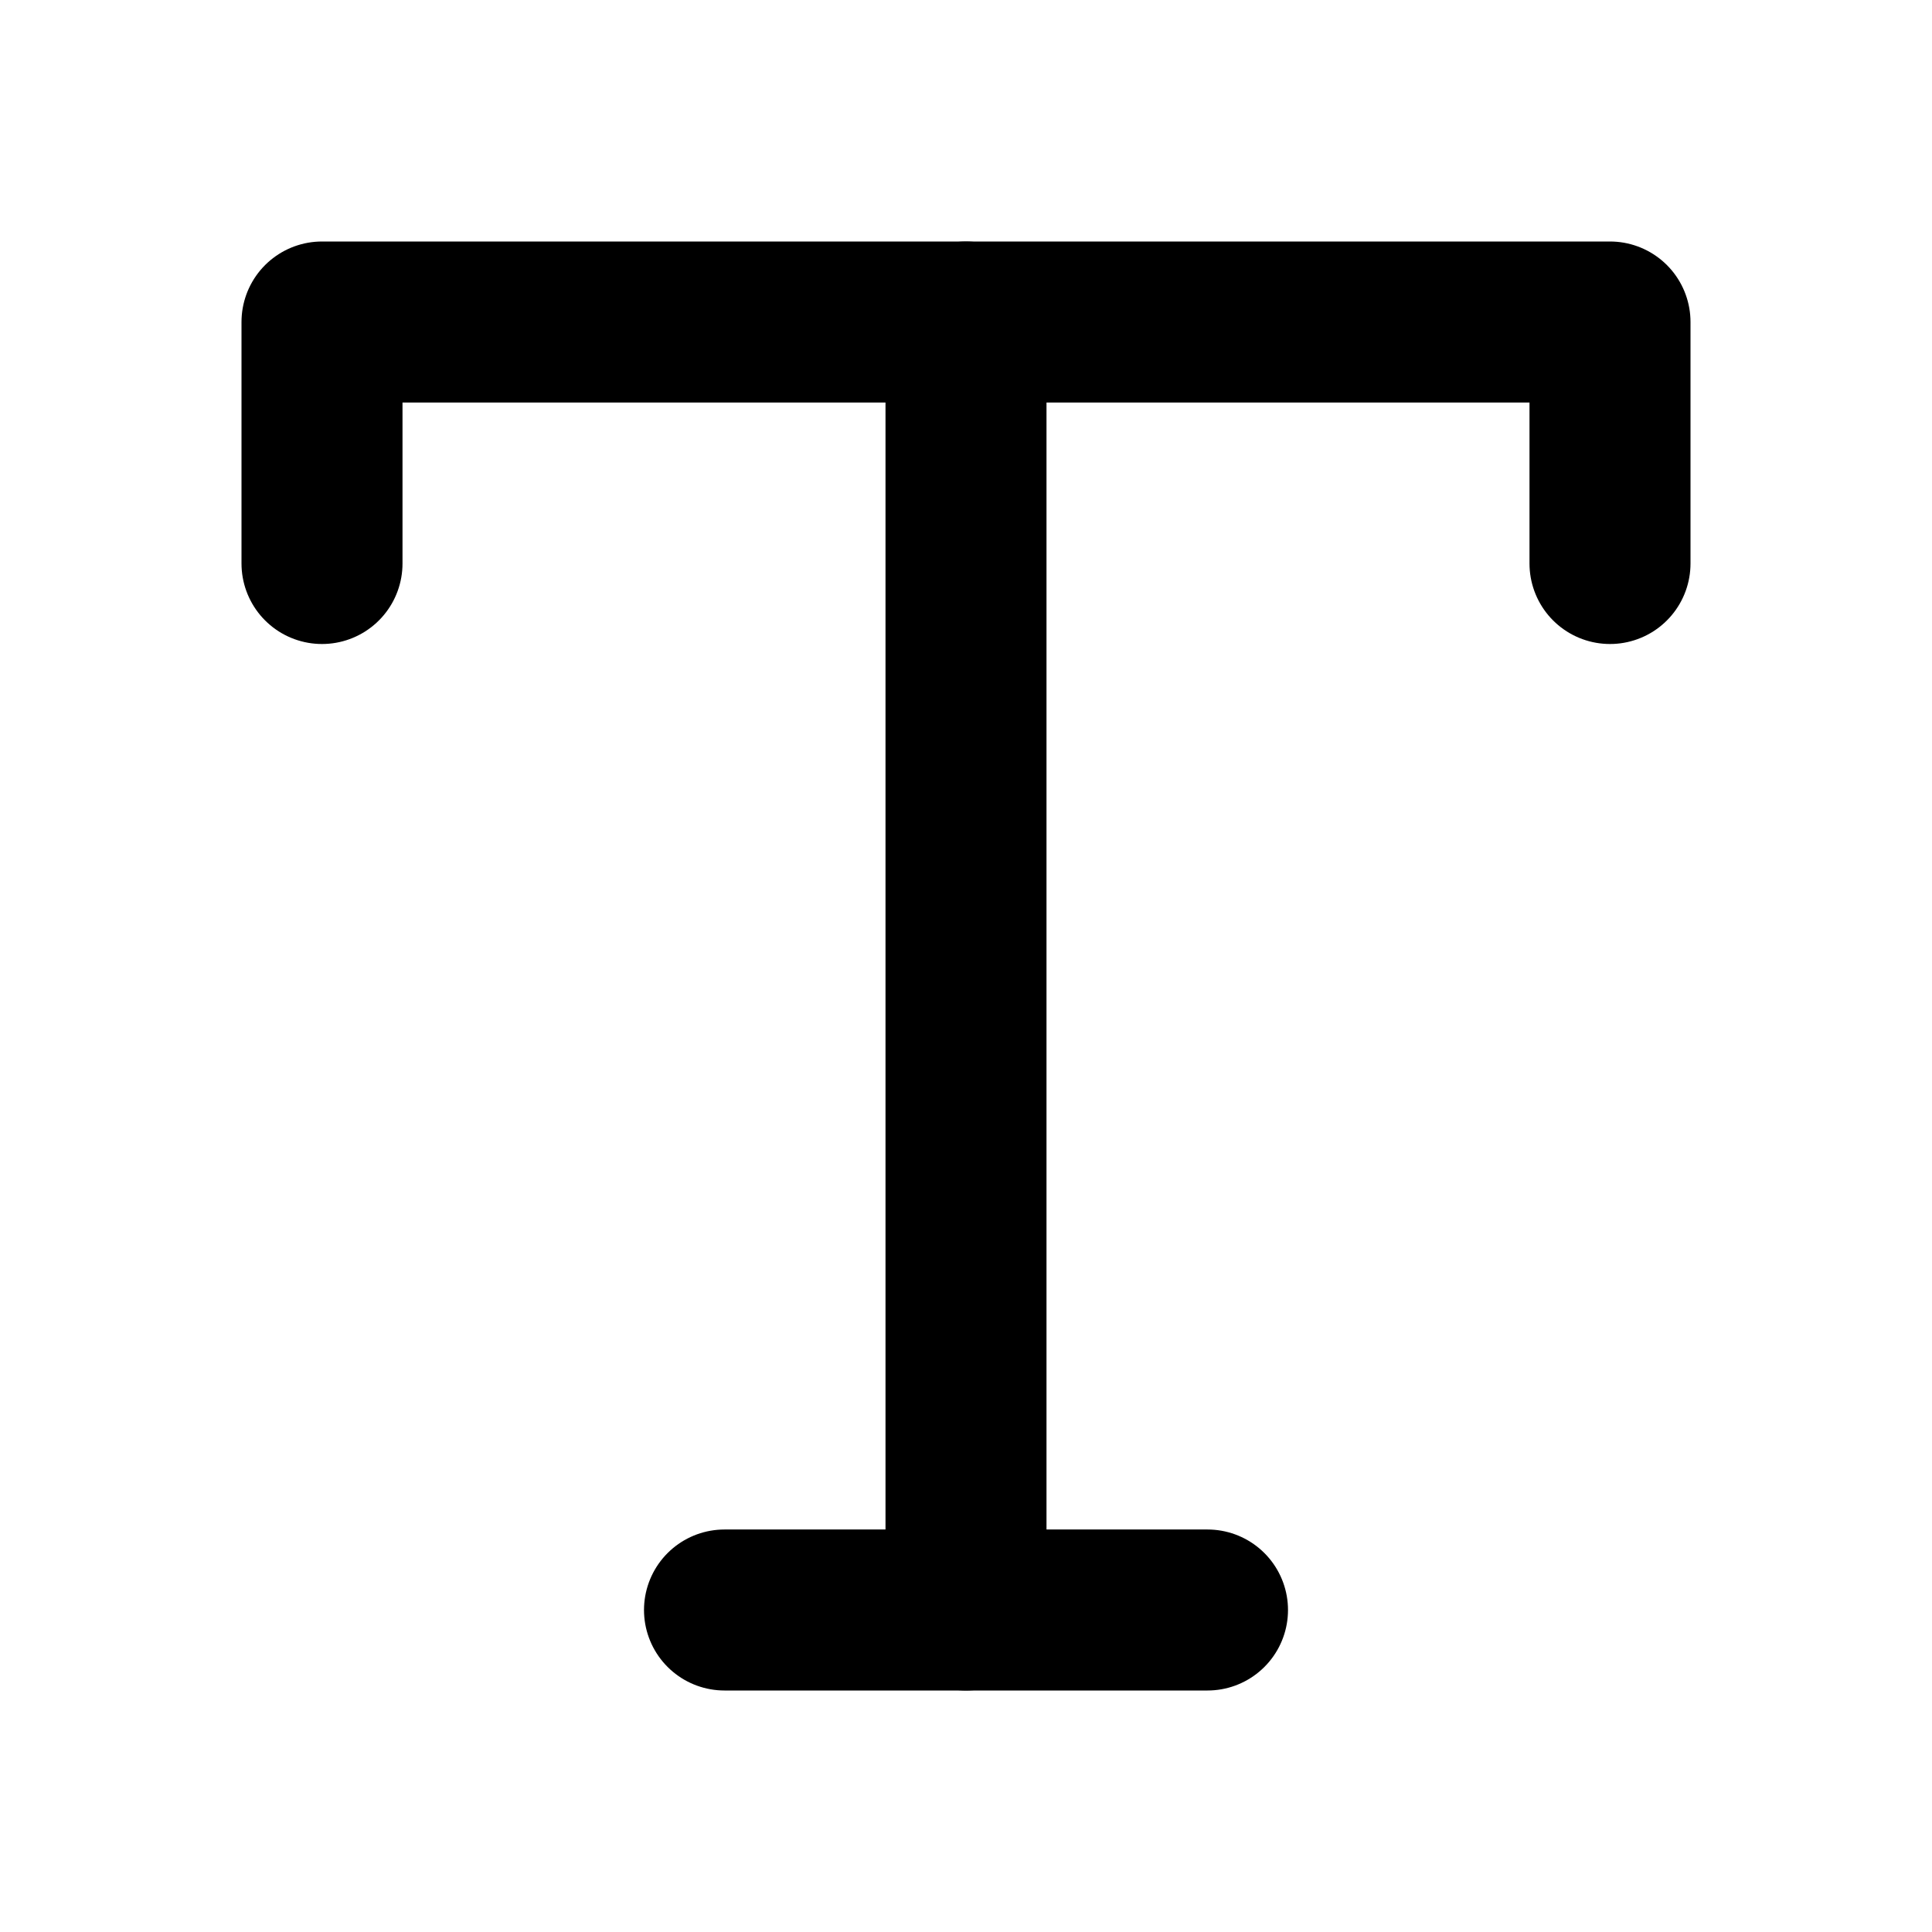
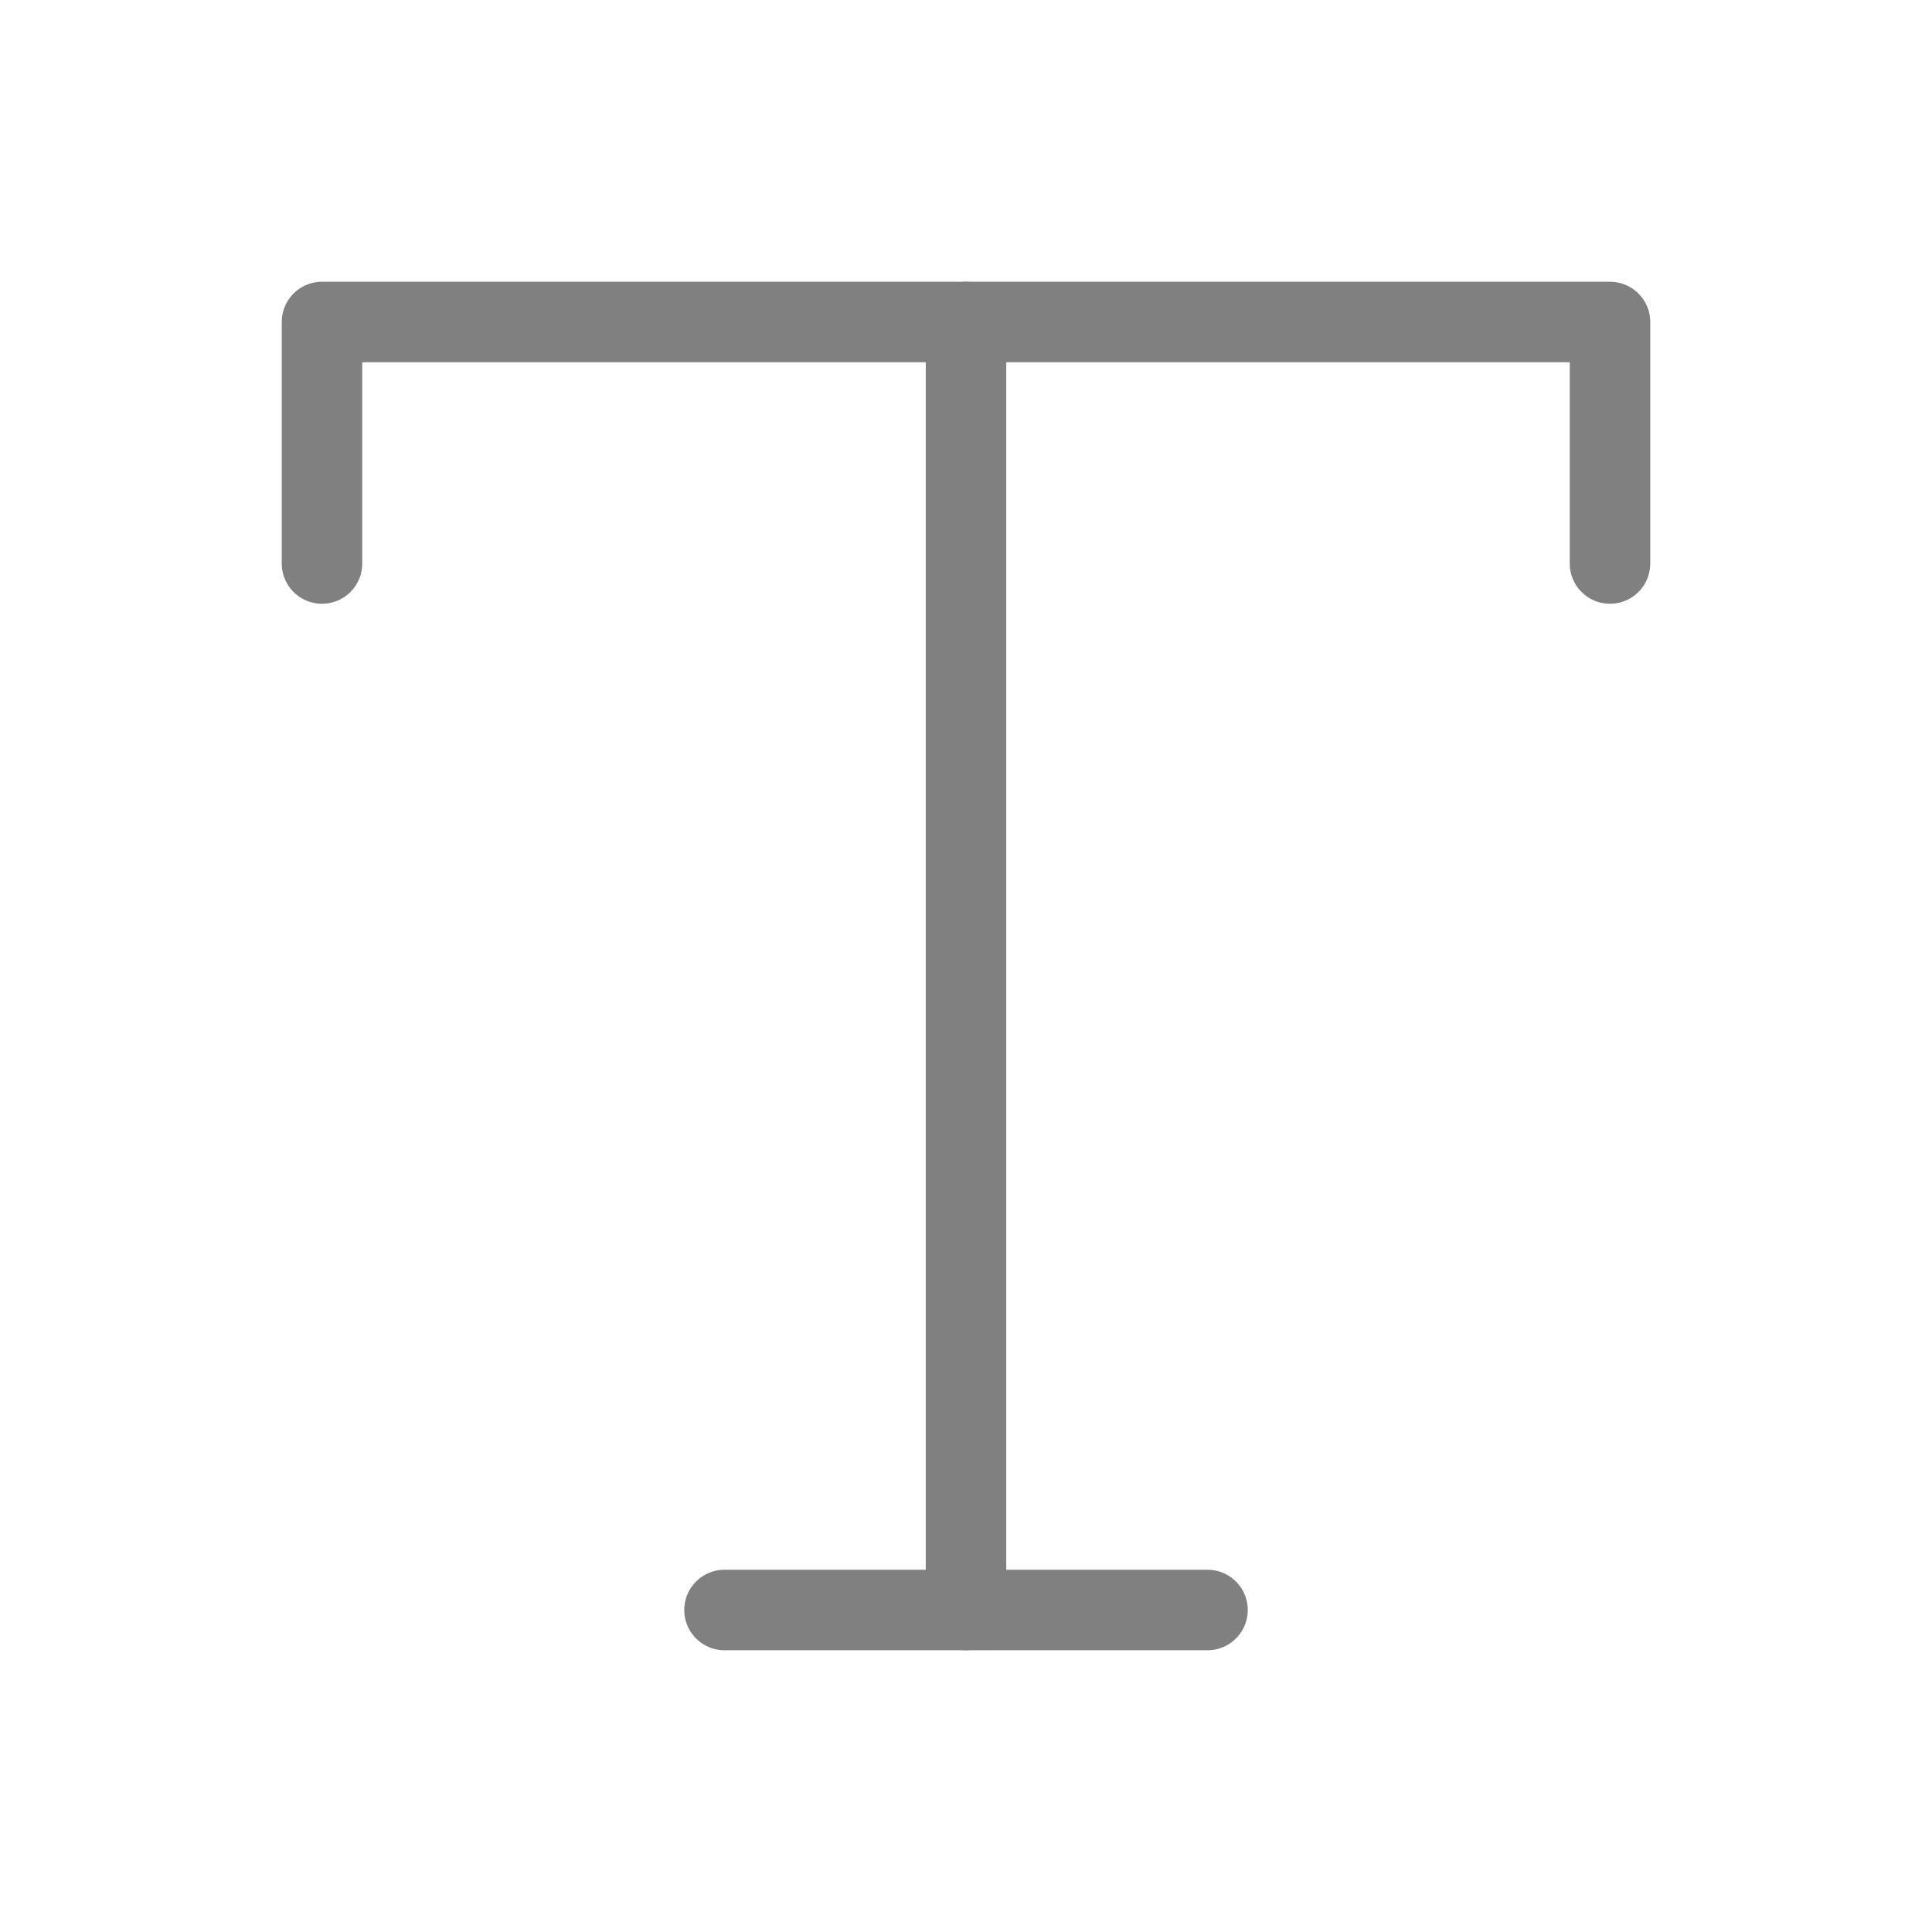
- <svg xmlns="http://www.w3.org/2000/svg" width="24" height="24" viewBox="0 0 24 24" fill="none" stroke="currentColor" stroke-width="2" stroke-linecap="round" stroke-linejoin="round">
+ <svg xmlns="http://www.w3.org/2000/svg" width="36px" height="36px" viewBox="0 0 24 24" fill="none" stroke="gray" stroke-width="1" stroke-linecap="round" stroke-linejoin="round">
  <polyline points="4 7 4 4 20 4 20 7" />
  <line x1="9" y1="20" x2="15" y2="20" />
  <line x1="12" y1="4" x2="12" y2="20" />
</svg>
